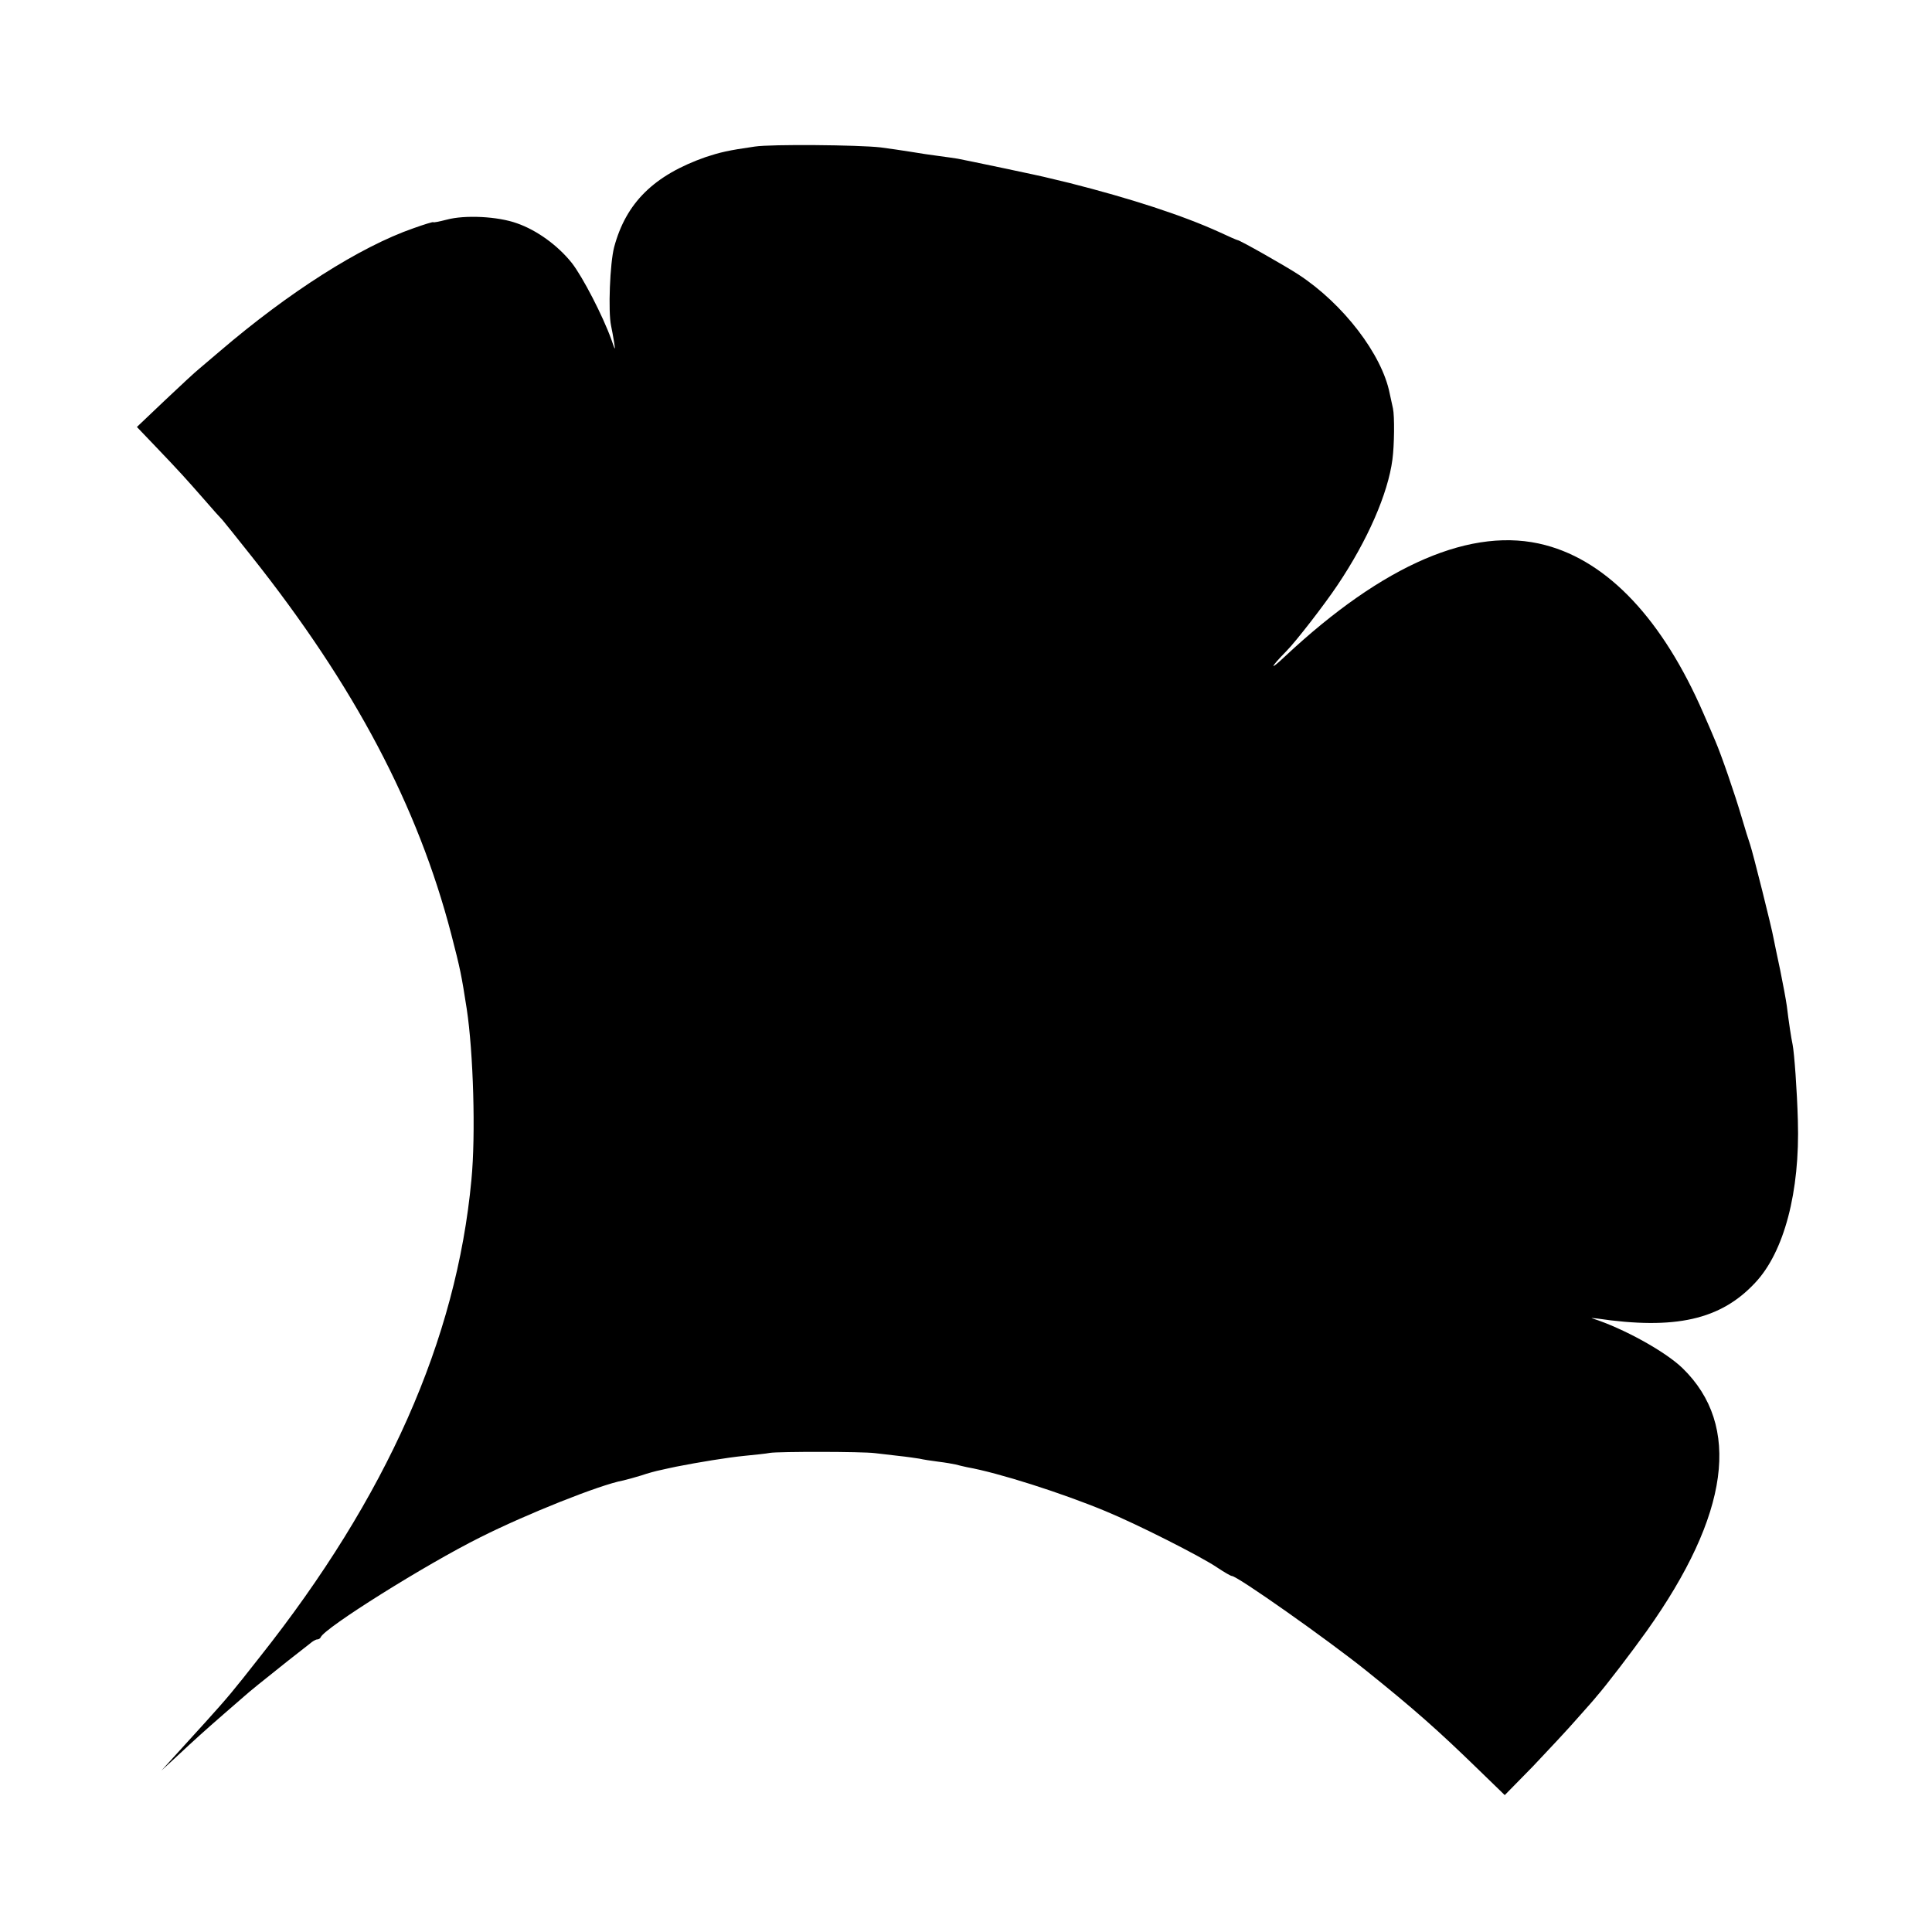
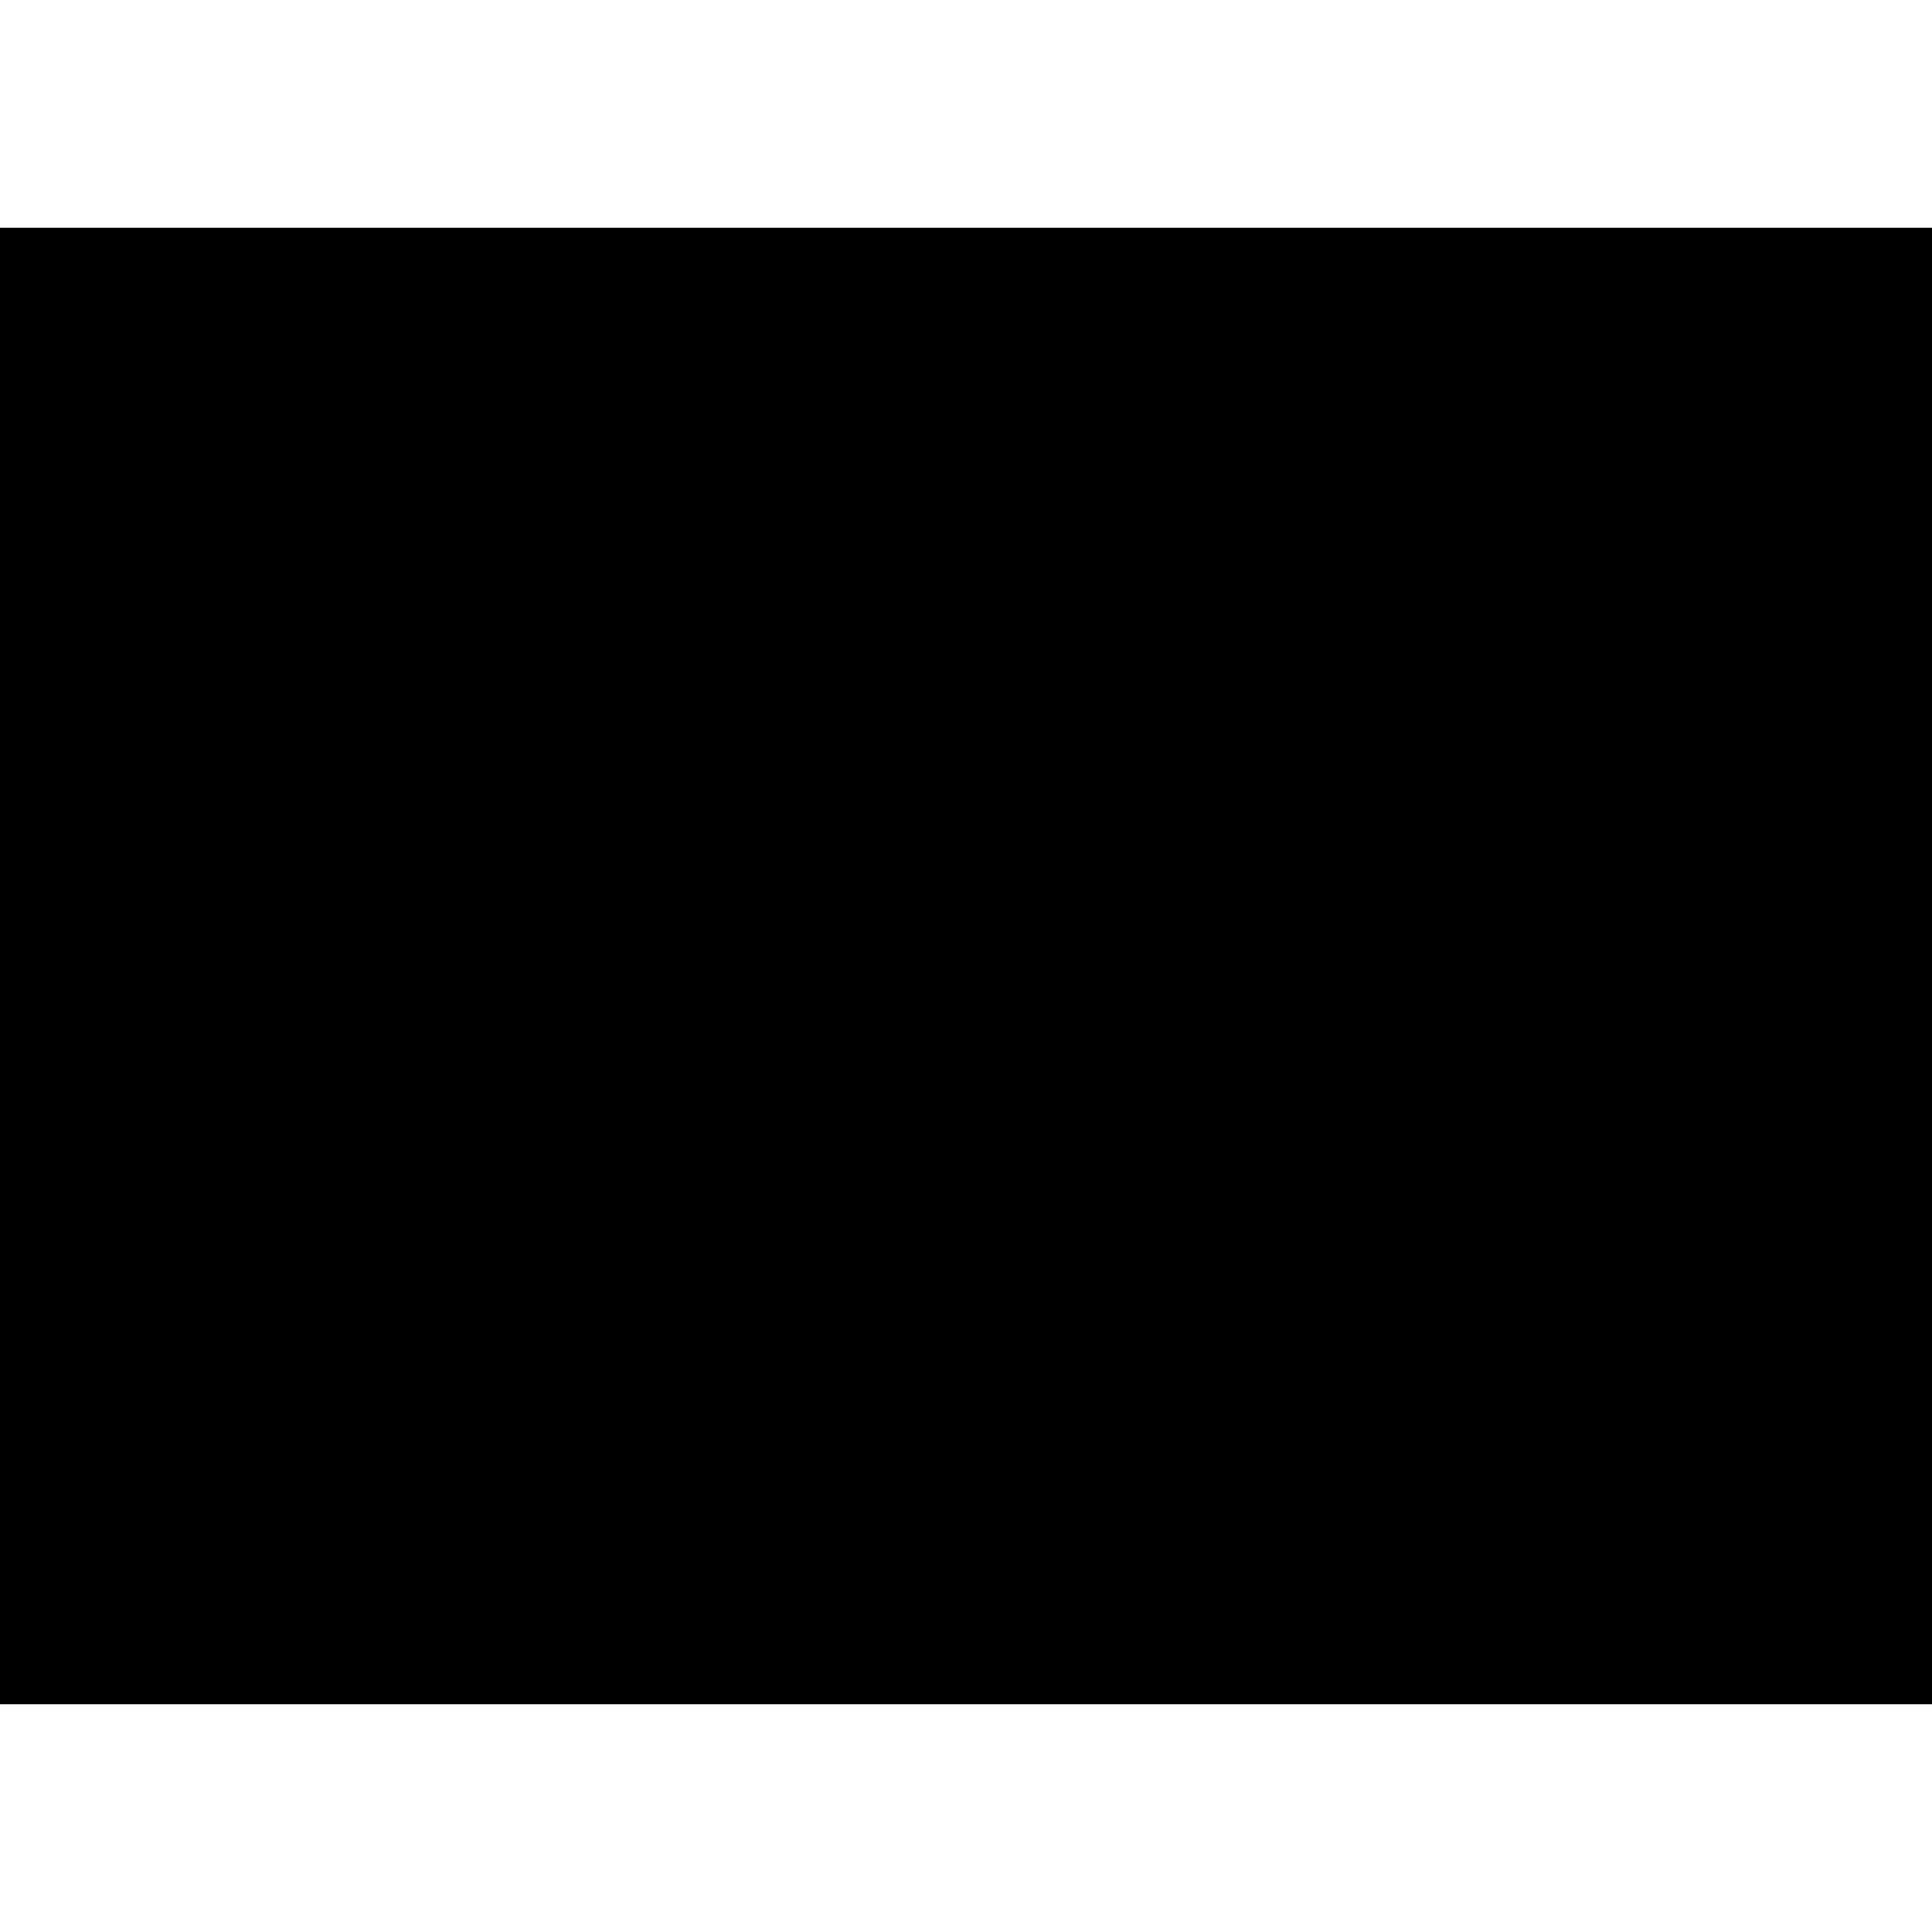
- <svg xmlns="http://www.w3.org/2000/svg" version="1.0" width="700pt" height="700pt" viewBox="0 0 700 700" preserveAspectRatio="xMidYMid meet">
-   <g transform="translate(0,700) scale(0.1,-0.1)" fill="#000000" stroke="none">
-     <path d="M2735 6469 c-98 -14 -126 -21 -178 -38 -188 -66 -289 -166 -332 -327 -15 -58 -22 -232 -11 -284 3 -14 8 -41 11 -60 5 -32 4 -31 -10 10 -31 86 -104 227 -143 277 -51 64 -127 119 -199 144 -69 25 -189 31 -255 13 -27 -7 -48 -11 -48 -9 0 2 -33 -8 -72 -22 -193 -67 -452 -232 -702 -446 -27 -23 -60 -51 -73 -62 -14 -11 -70 -63 -126 -116 l-101 -96 66 -69 c90 -94 114 -121 178 -194 30 -35 60 -68 66 -74 5 -6 53 -65 105 -131 374 -471 603 -905 724 -1370 33 -127 37 -148 56 -270 24 -157 33 -457 17 -620 -54 -579 -307 -1149 -767 -1729 -98 -125 -114 -144 -196 -235 -54 -59 -60 -66 -120 -132 l-40 -44 50 46 c76 71 104 96 175 158 36 31 70 61 76 66 14 13 72 60 154 125 36 28 73 57 83 65 9 8 21 15 26 15 5 0 11 3 13 8 14 34 381 264 578 362 167 84 435 191 518 206 13 3 42 11 65 18 23 8 56 17 72 20 17 4 41 9 55 12 81 16 185 33 245 39 39 4 81 8 95 11 32 5 334 5 380 -1 19 -2 58 -7 86 -10 29 -3 62 -8 75 -10 13 -3 44 -8 69 -11 25 -3 53 -8 62 -10 10 -3 29 -7 42 -10 113 -20 342 -93 501 -159 112 -46 346 -164 406 -205 24 -16 48 -30 52 -30 20 0 346 -230 487 -343 173 -139 259 -215 403 -355 l99 -96 102 104 c55 58 128 136 161 174 33 37 65 73 70 80 32 36 129 163 181 236 301 423 344 745 130 953 -63 61 -216 145 -326 180 -8 2 -1 2 15 0 284 -42 449 -5 574 129 105 111 163 330 155 588 -3 110 -13 245 -19 275 -5 23 -14 82 -21 140 -3 22 -14 81 -24 130 -11 50 -21 101 -24 115 -6 36 -75 311 -85 340 -5 14 -19 59 -31 100 -24 82 -74 227 -95 275 -7 17 -26 62 -43 100 -147 339 -345 550 -573 610 -263 70 -586 -69 -944 -404 -57 -54 -54 -41 5 19 35 35 140 171 186 240 109 162 183 332 199 455 7 51 8 158 2 185 -2 8 -7 33 -12 55 -28 141 -168 324 -330 430 -47 31 -213 125 -221 125 -2 0 -32 13 -66 29 -134 61 -322 122 -543 178 -33 8 -67 16 -75 18 -25 7 -303 65 -330 70 -14 2 -45 7 -70 10 -25 3 -70 10 -100 15 -30 5 -80 12 -110 16 -79 9 -396 12 -455 3z" />
+ <svg xmlns="http://www.w3.org/2000/svg" version="1.0" width="1179pt" height="1179pt" viewBox="0 0 1179 1179" preserveAspectRatio="xMidYMid meet">
+   <g transform="translate(0,1179) scale(0.1,-0.1)" fill="#000000" stroke="none">
+     <path d="M0 5895 l0 -4505 5895 0 5895 0 0 4505 0 4505 -5895 0 -5895 0 0 -4505z" />
  </g>
</svg>
